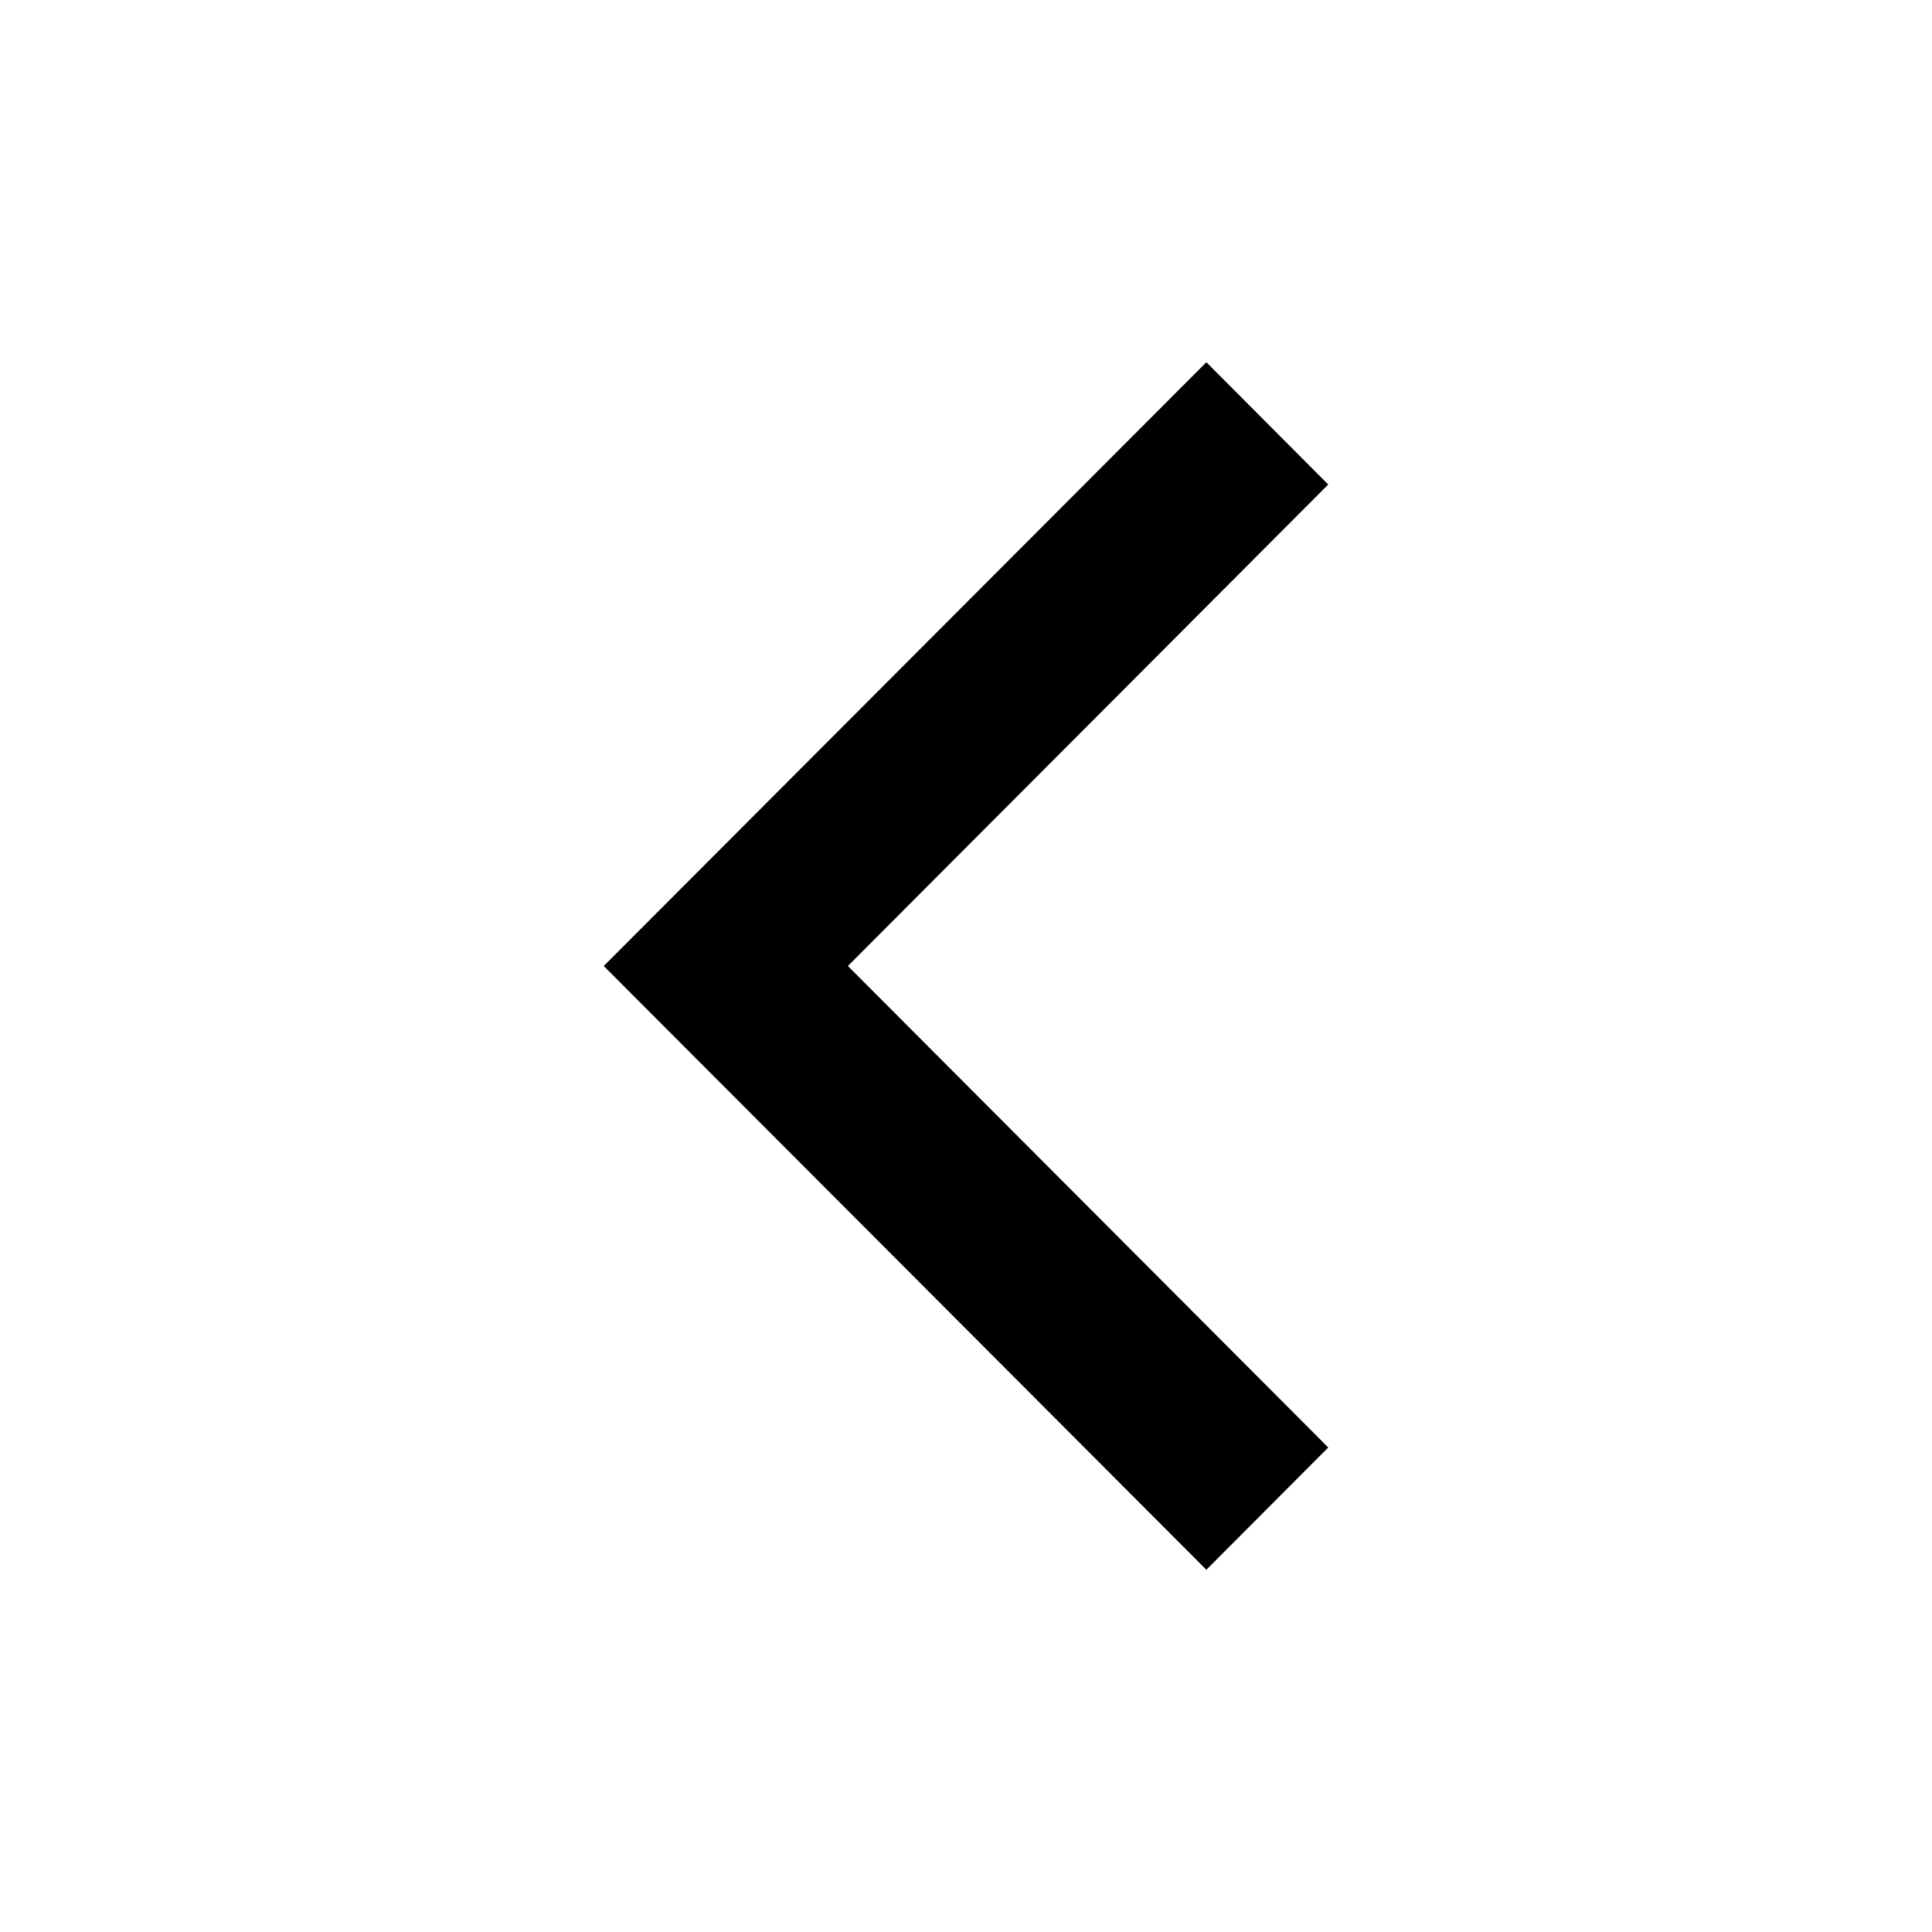
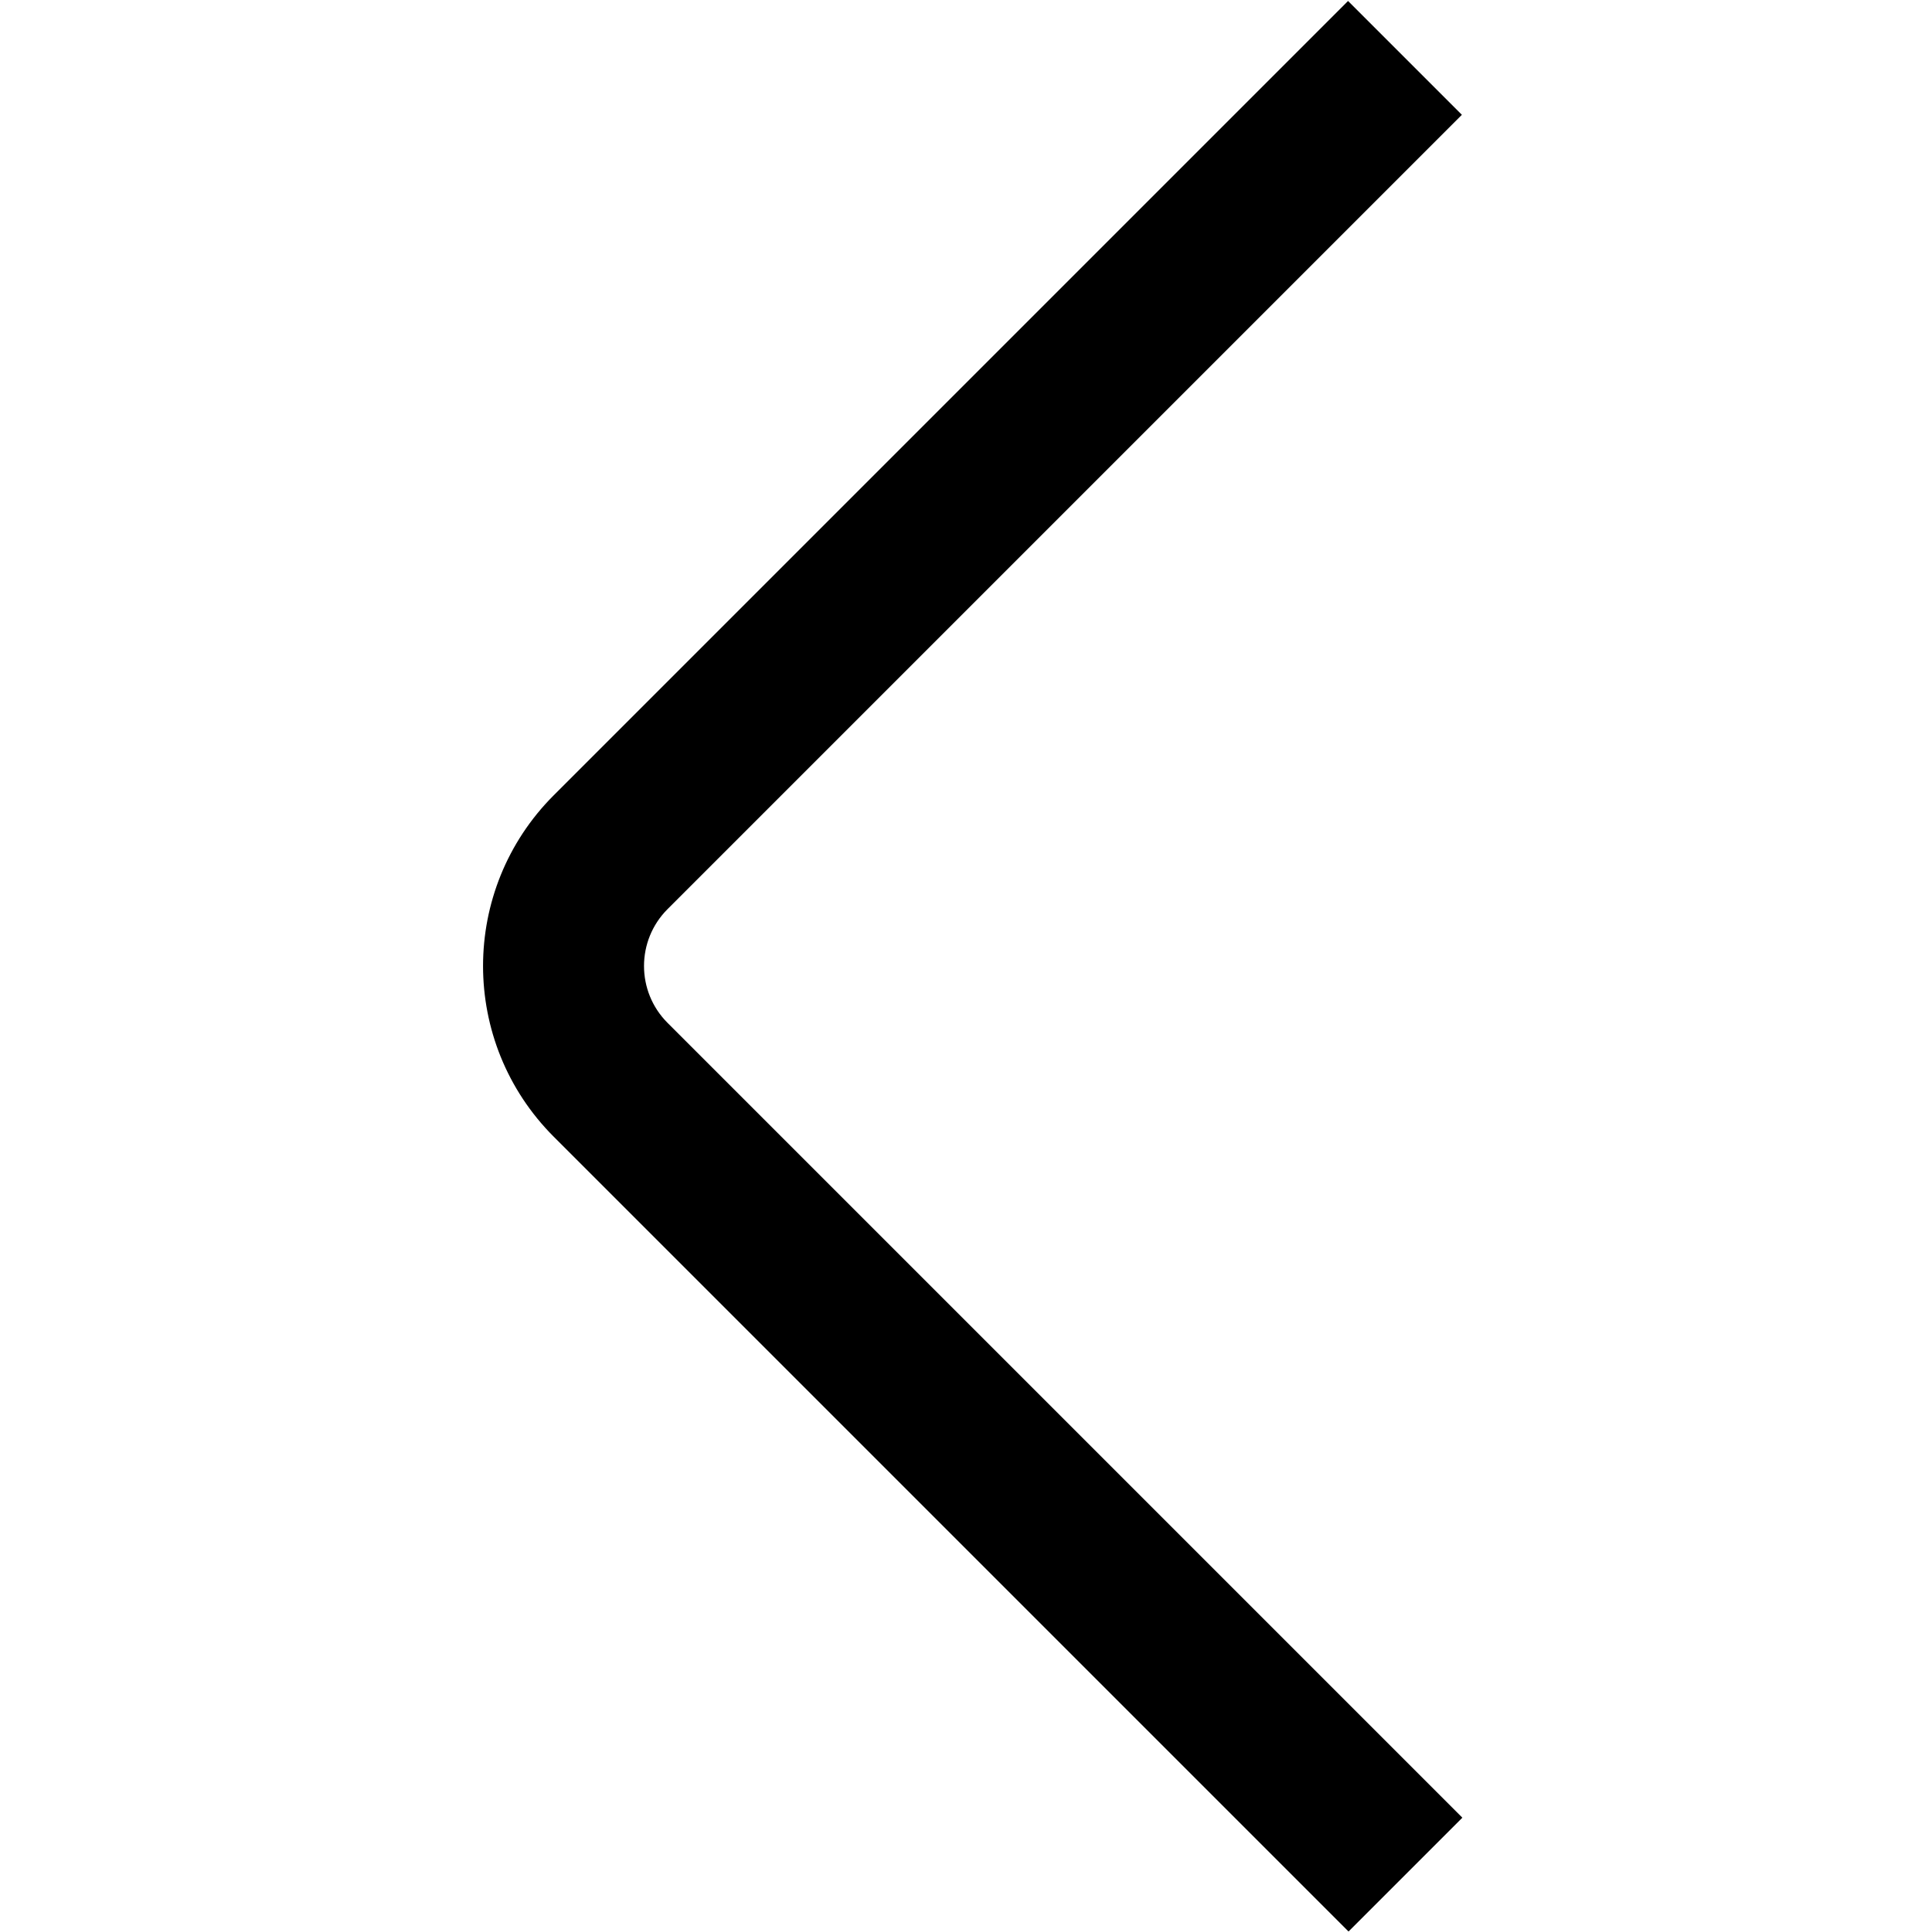
- <svg xmlns="http://www.w3.org/2000/svg" height="512px" id="Layer_1" style="enable-background:new 0 0 512 512;" version="1.1" viewBox="0 0 512 512" width="512px" xml:space="preserve">
-   <polygon points="352,128.4 319.7,96 160,256 160,256 160,256 319.7,416 352,383.6 224.7,256 " />
+ <svg xmlns="http://www.w3.org/2000/svg" viewBox="0 0 24 24" width="512" height="512">
+   <g id="_01_align_center" data-name="01 align center">
+     <path d="M16.752,23.994,6.879,14.121a3,3,0,0,1,0-4.242L16.746.012,18.16,1.426,8.293,11.293a1,1,0,0,0,0,1.414l9.873,9.873Z" />
+   </g>
</svg>
